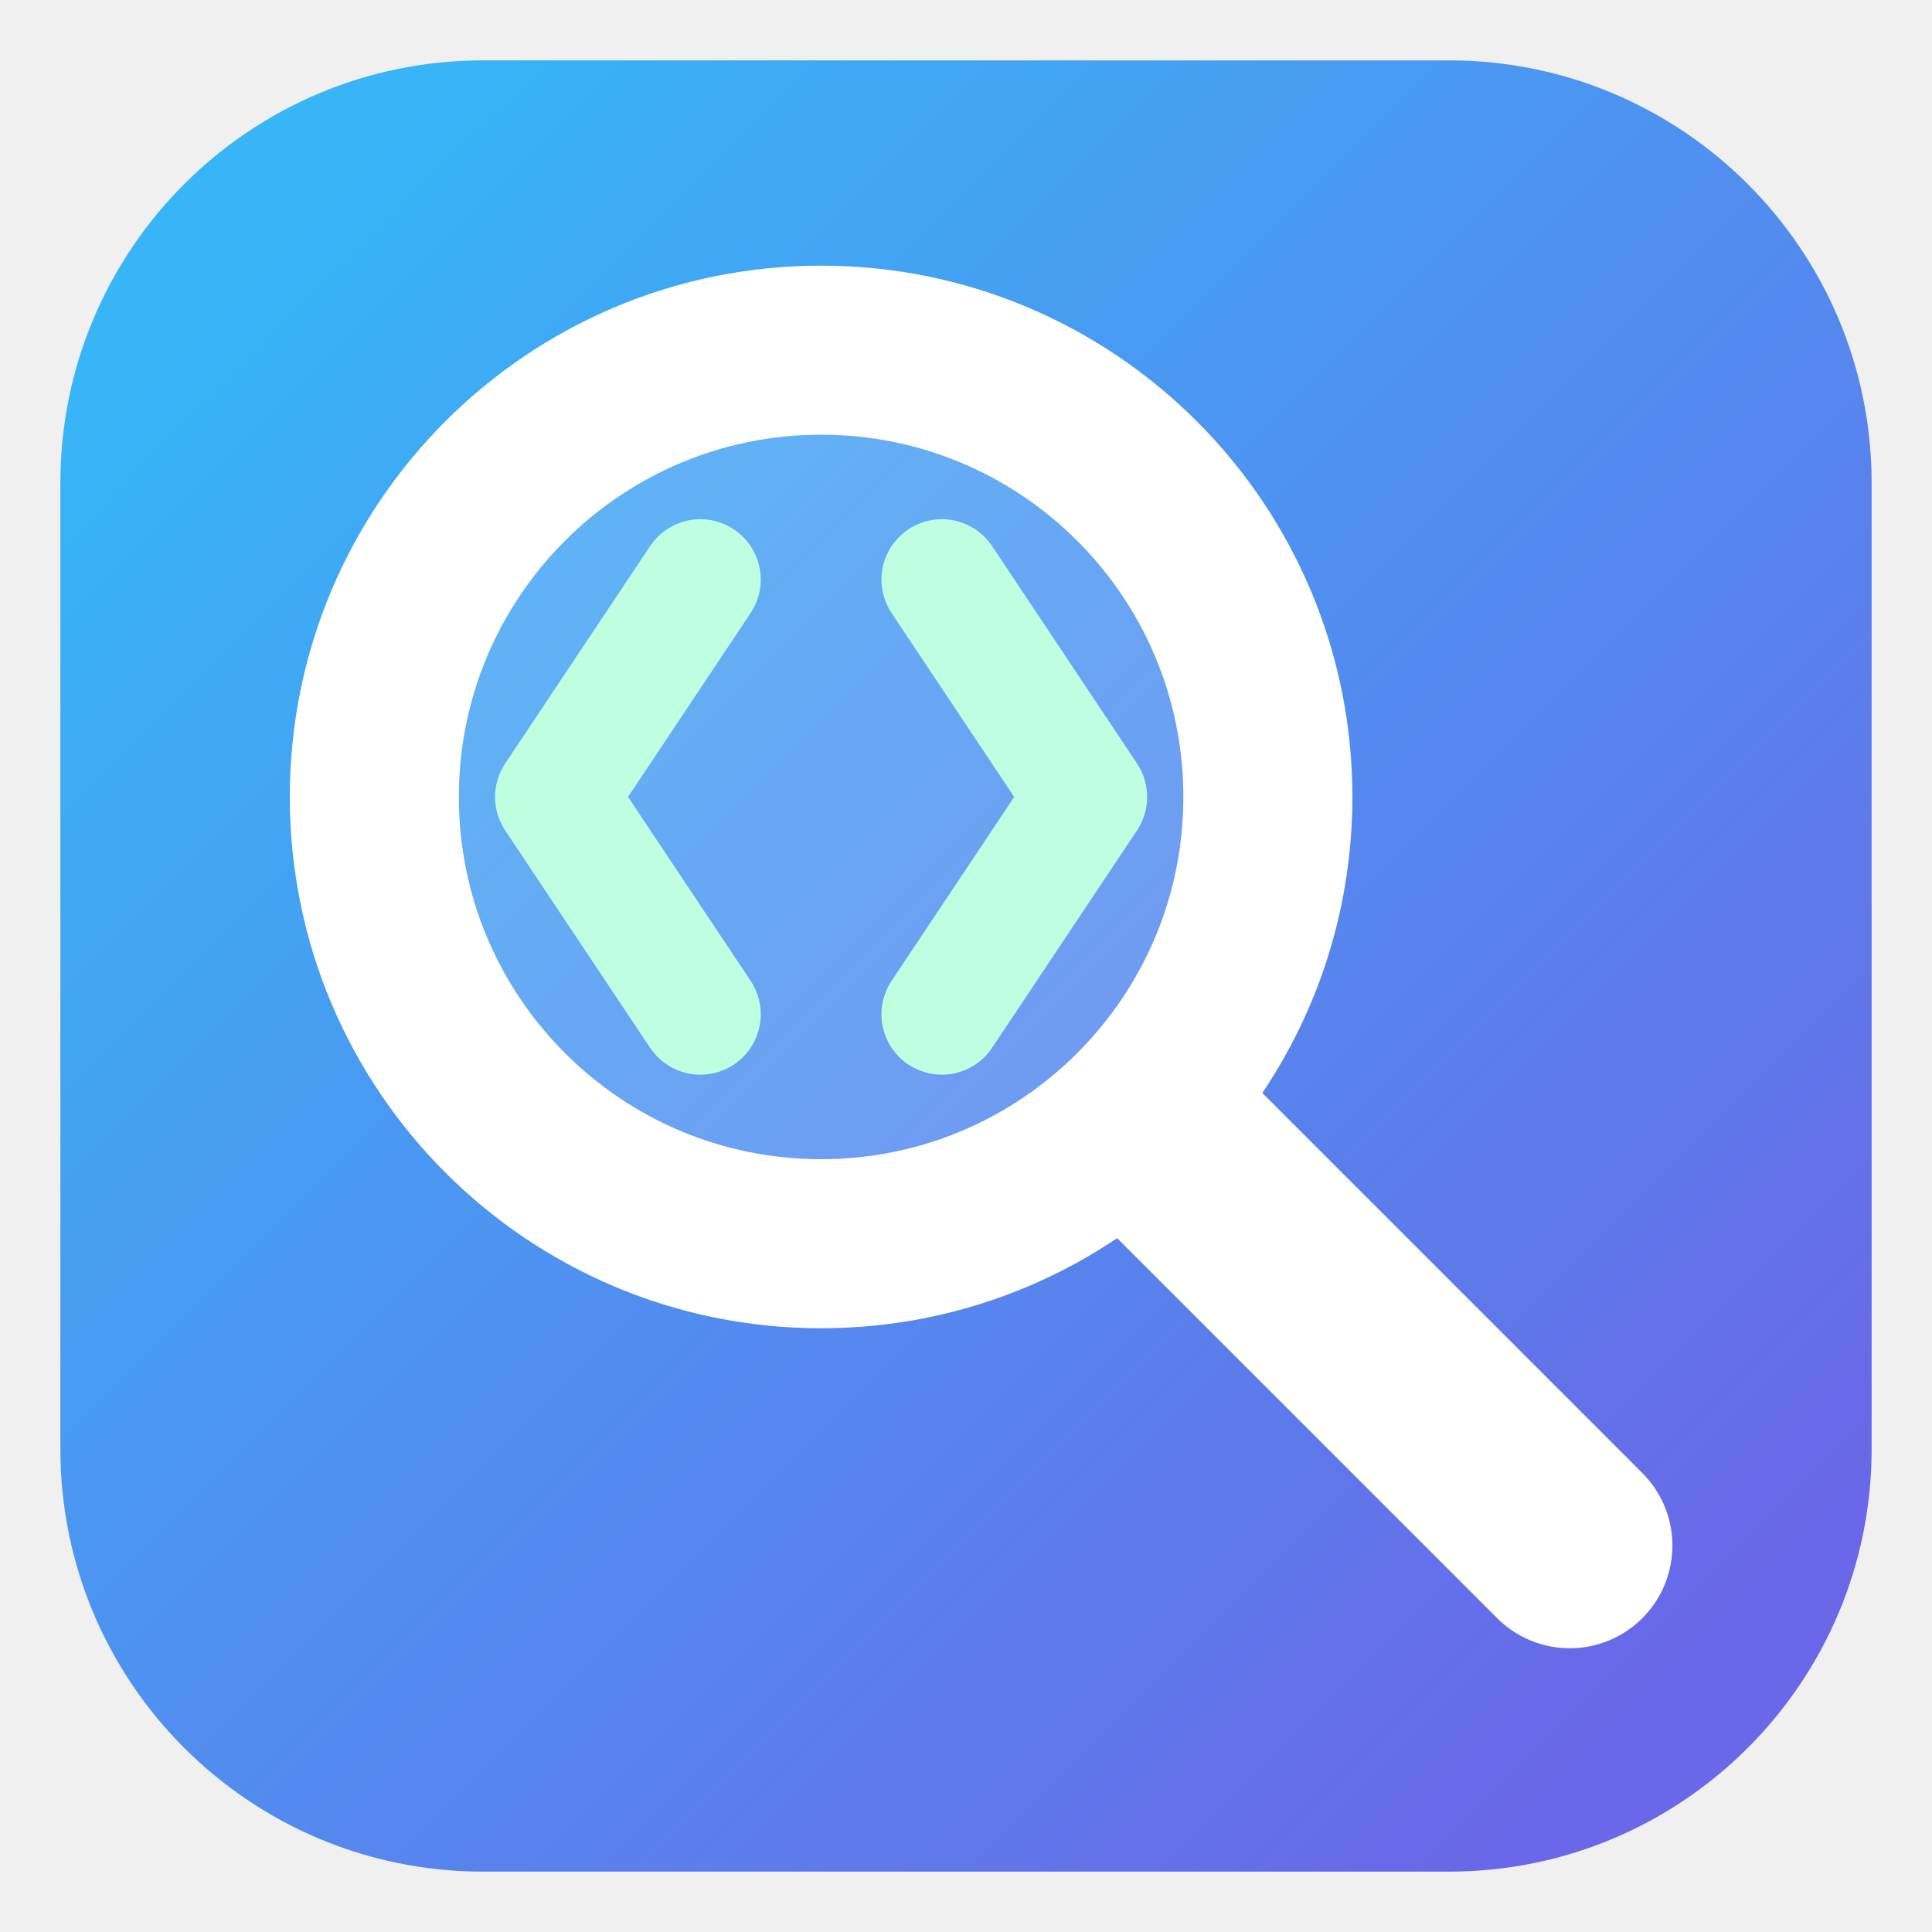
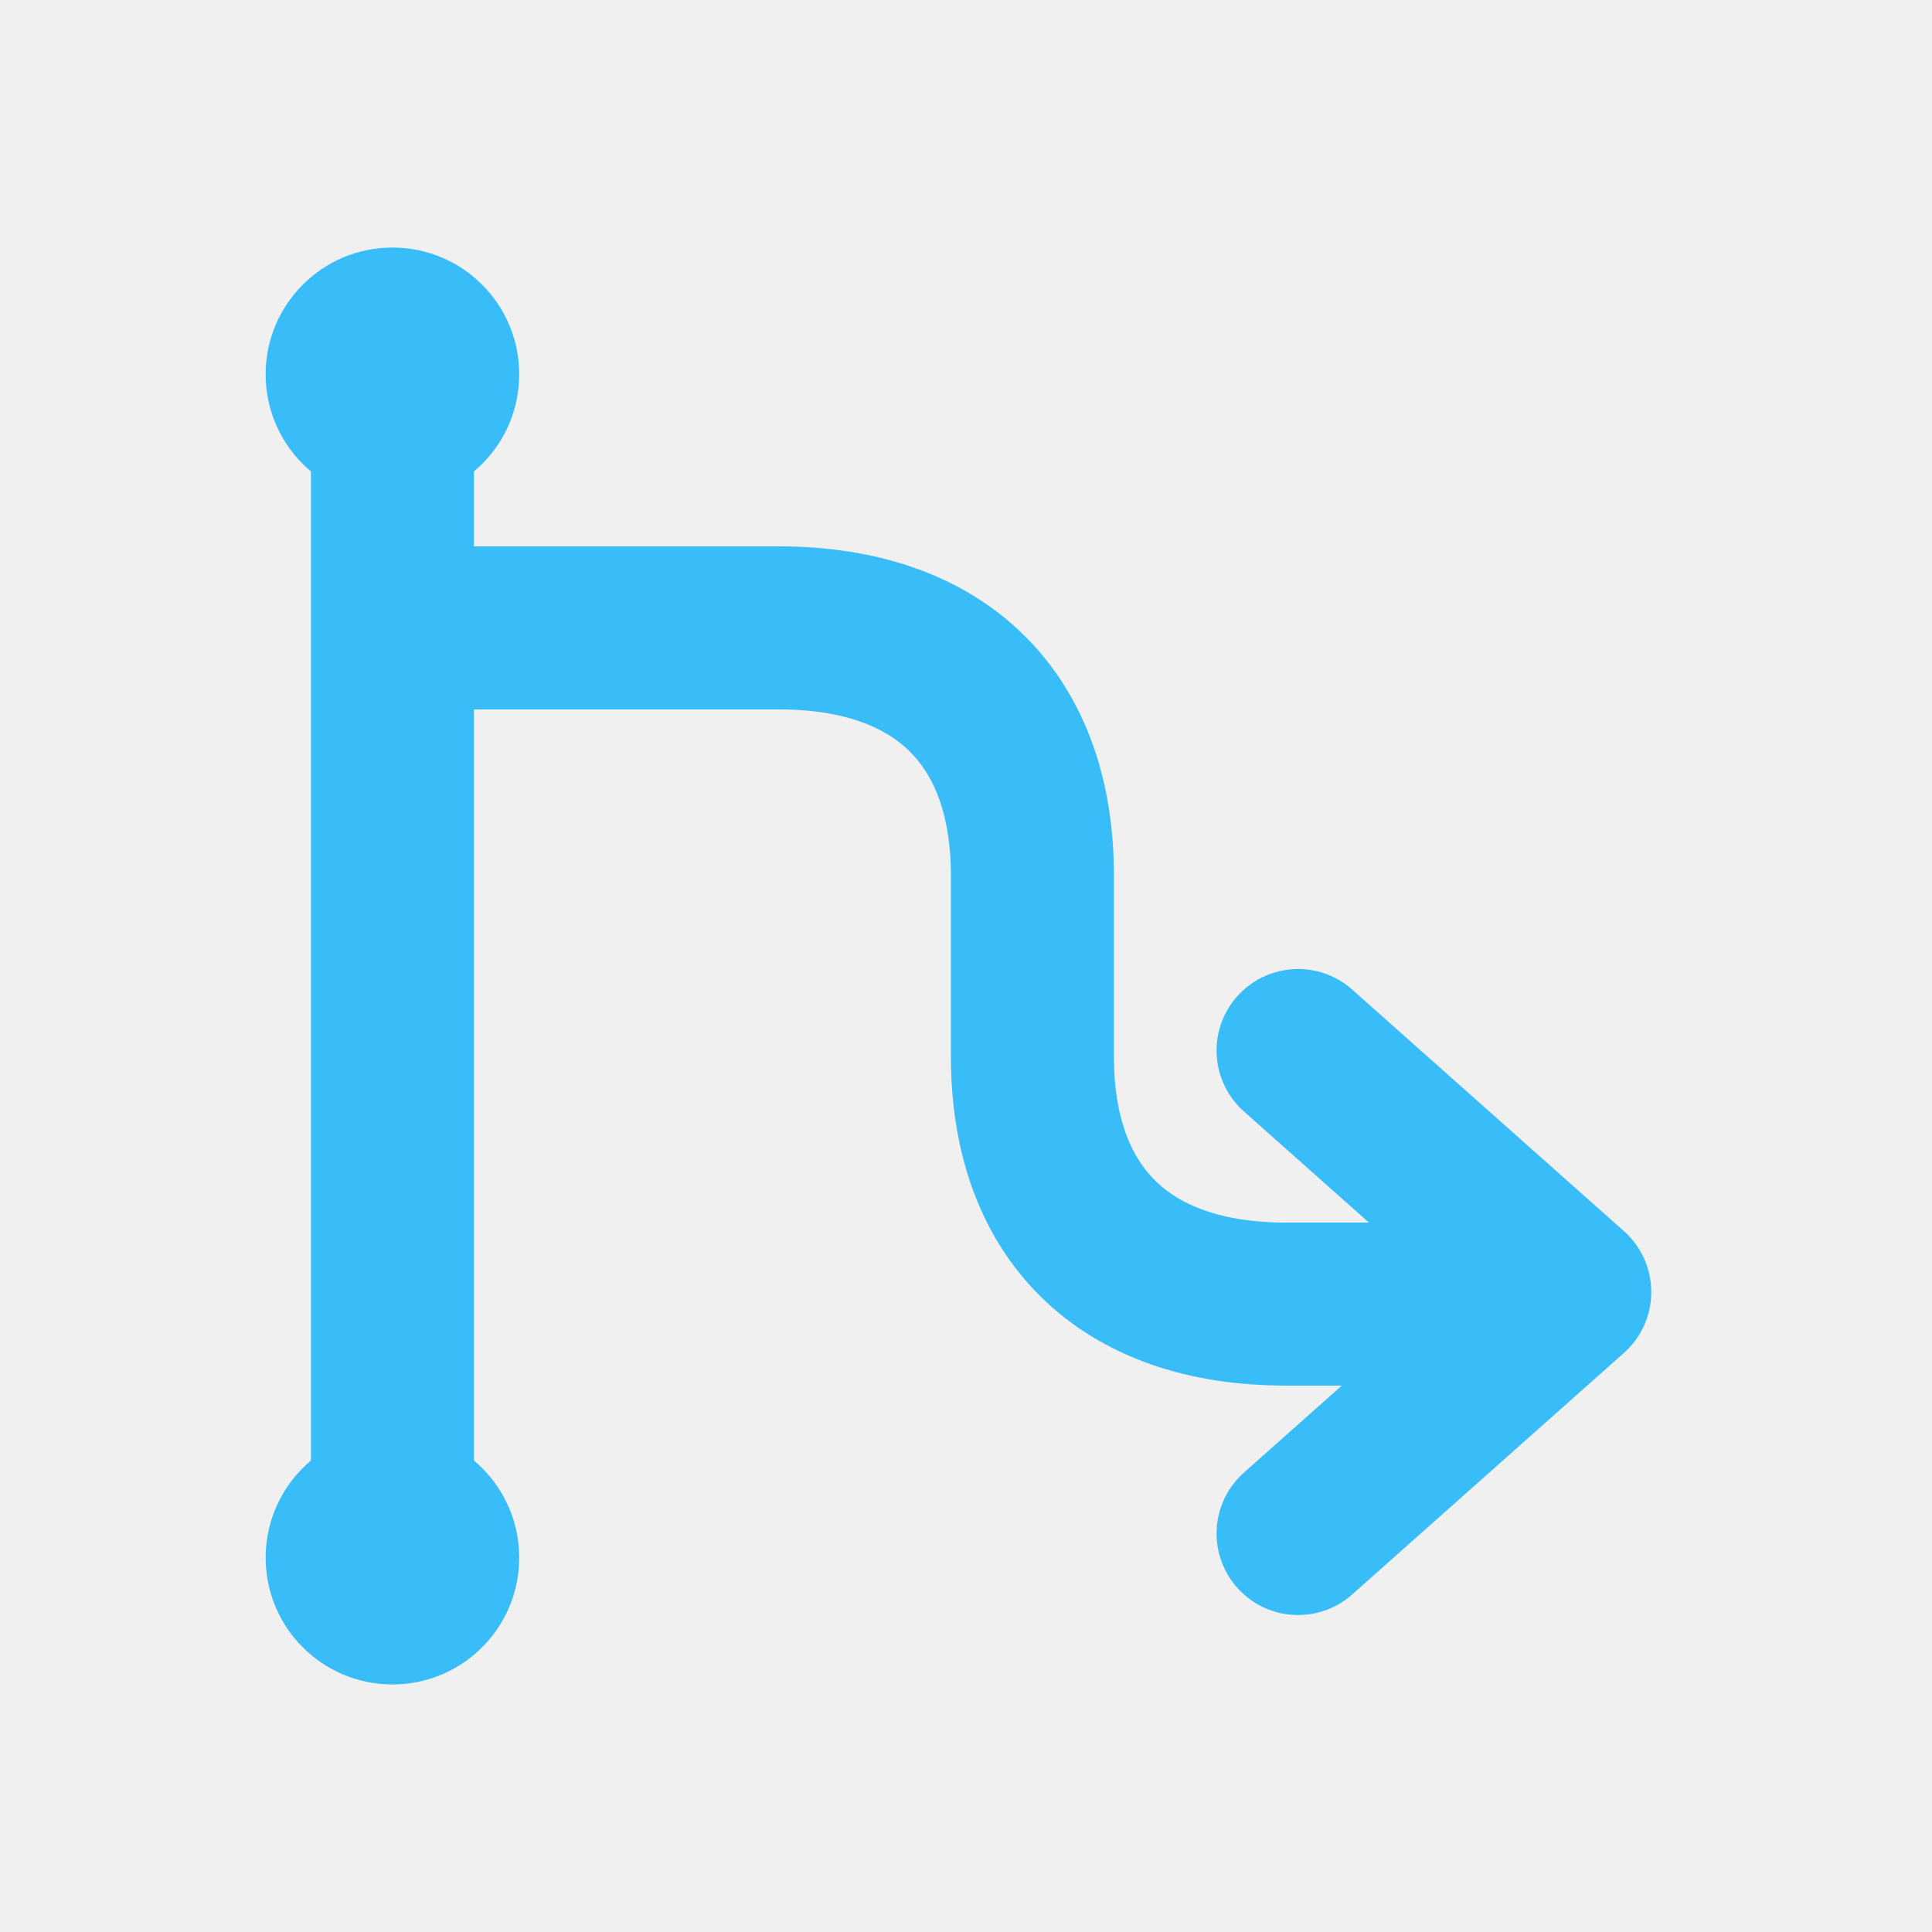
- <svg xmlns="http://www.w3.org/2000/svg" width="16" height="16" viewBox="0 0 16 16">
-   <defs>
-     <linearGradient id="g" x1="2" y1="2" x2="14" y2="14" gradientUnits="userSpaceOnUse">
-       <stop stop-color="#37B5F7" />
-       <stop offset="1" stop-color="#6A67E8" />
-     </linearGradient>
-   </defs>
-   <rect x="0.5" y="0.5" width="15" height="15" rx="3.5" fill="url(#g)" />
-   <circle cx="6.8" cy="6.6" r="3.7" fill="#FFFFFF" fill-opacity=".16" stroke="#FFFFFF" stroke-width="1.4" />
-   <path d="M9.6 9.4 13 12.8" stroke="#FFFFFF" stroke-width="1.7" stroke-linecap="round" />
-   <path d="M5.8 4.8 4.6 6.6l1.2 1.8M7.8 4.8 9 6.6 7.8 8.4" fill="none" stroke="#BFFFE1" stroke-width="1" stroke-linecap="round" stroke-linejoin="round" />
+ <svg xmlns="http://www.w3.org/2000/svg" width="16" height="16" viewBox="0 0 16 16" fill="none">
+   <path d="M3.25 3.1v9.8M3.25 5.2h3.2c1.35 0 2.1.76 2.1 2.05v1.5c0 1.29.75 2.05 2.1 2.05h2.1" stroke="#38BDF8" stroke-width="1.35" stroke-linecap="round" stroke-linejoin="round" />
+   <path d="m10.75 8.7 2.25 2-2.25 2" stroke="#38BDF8" stroke-width="1.35" stroke-linecap="round" stroke-linejoin="round" />
+   <circle cx="3.25" cy="3.1" r="1.05" fill="#38BDF8" />
+   <circle cx="3.25" cy="12.9" r="1.05" fill="#38BDF8" />
</svg>
